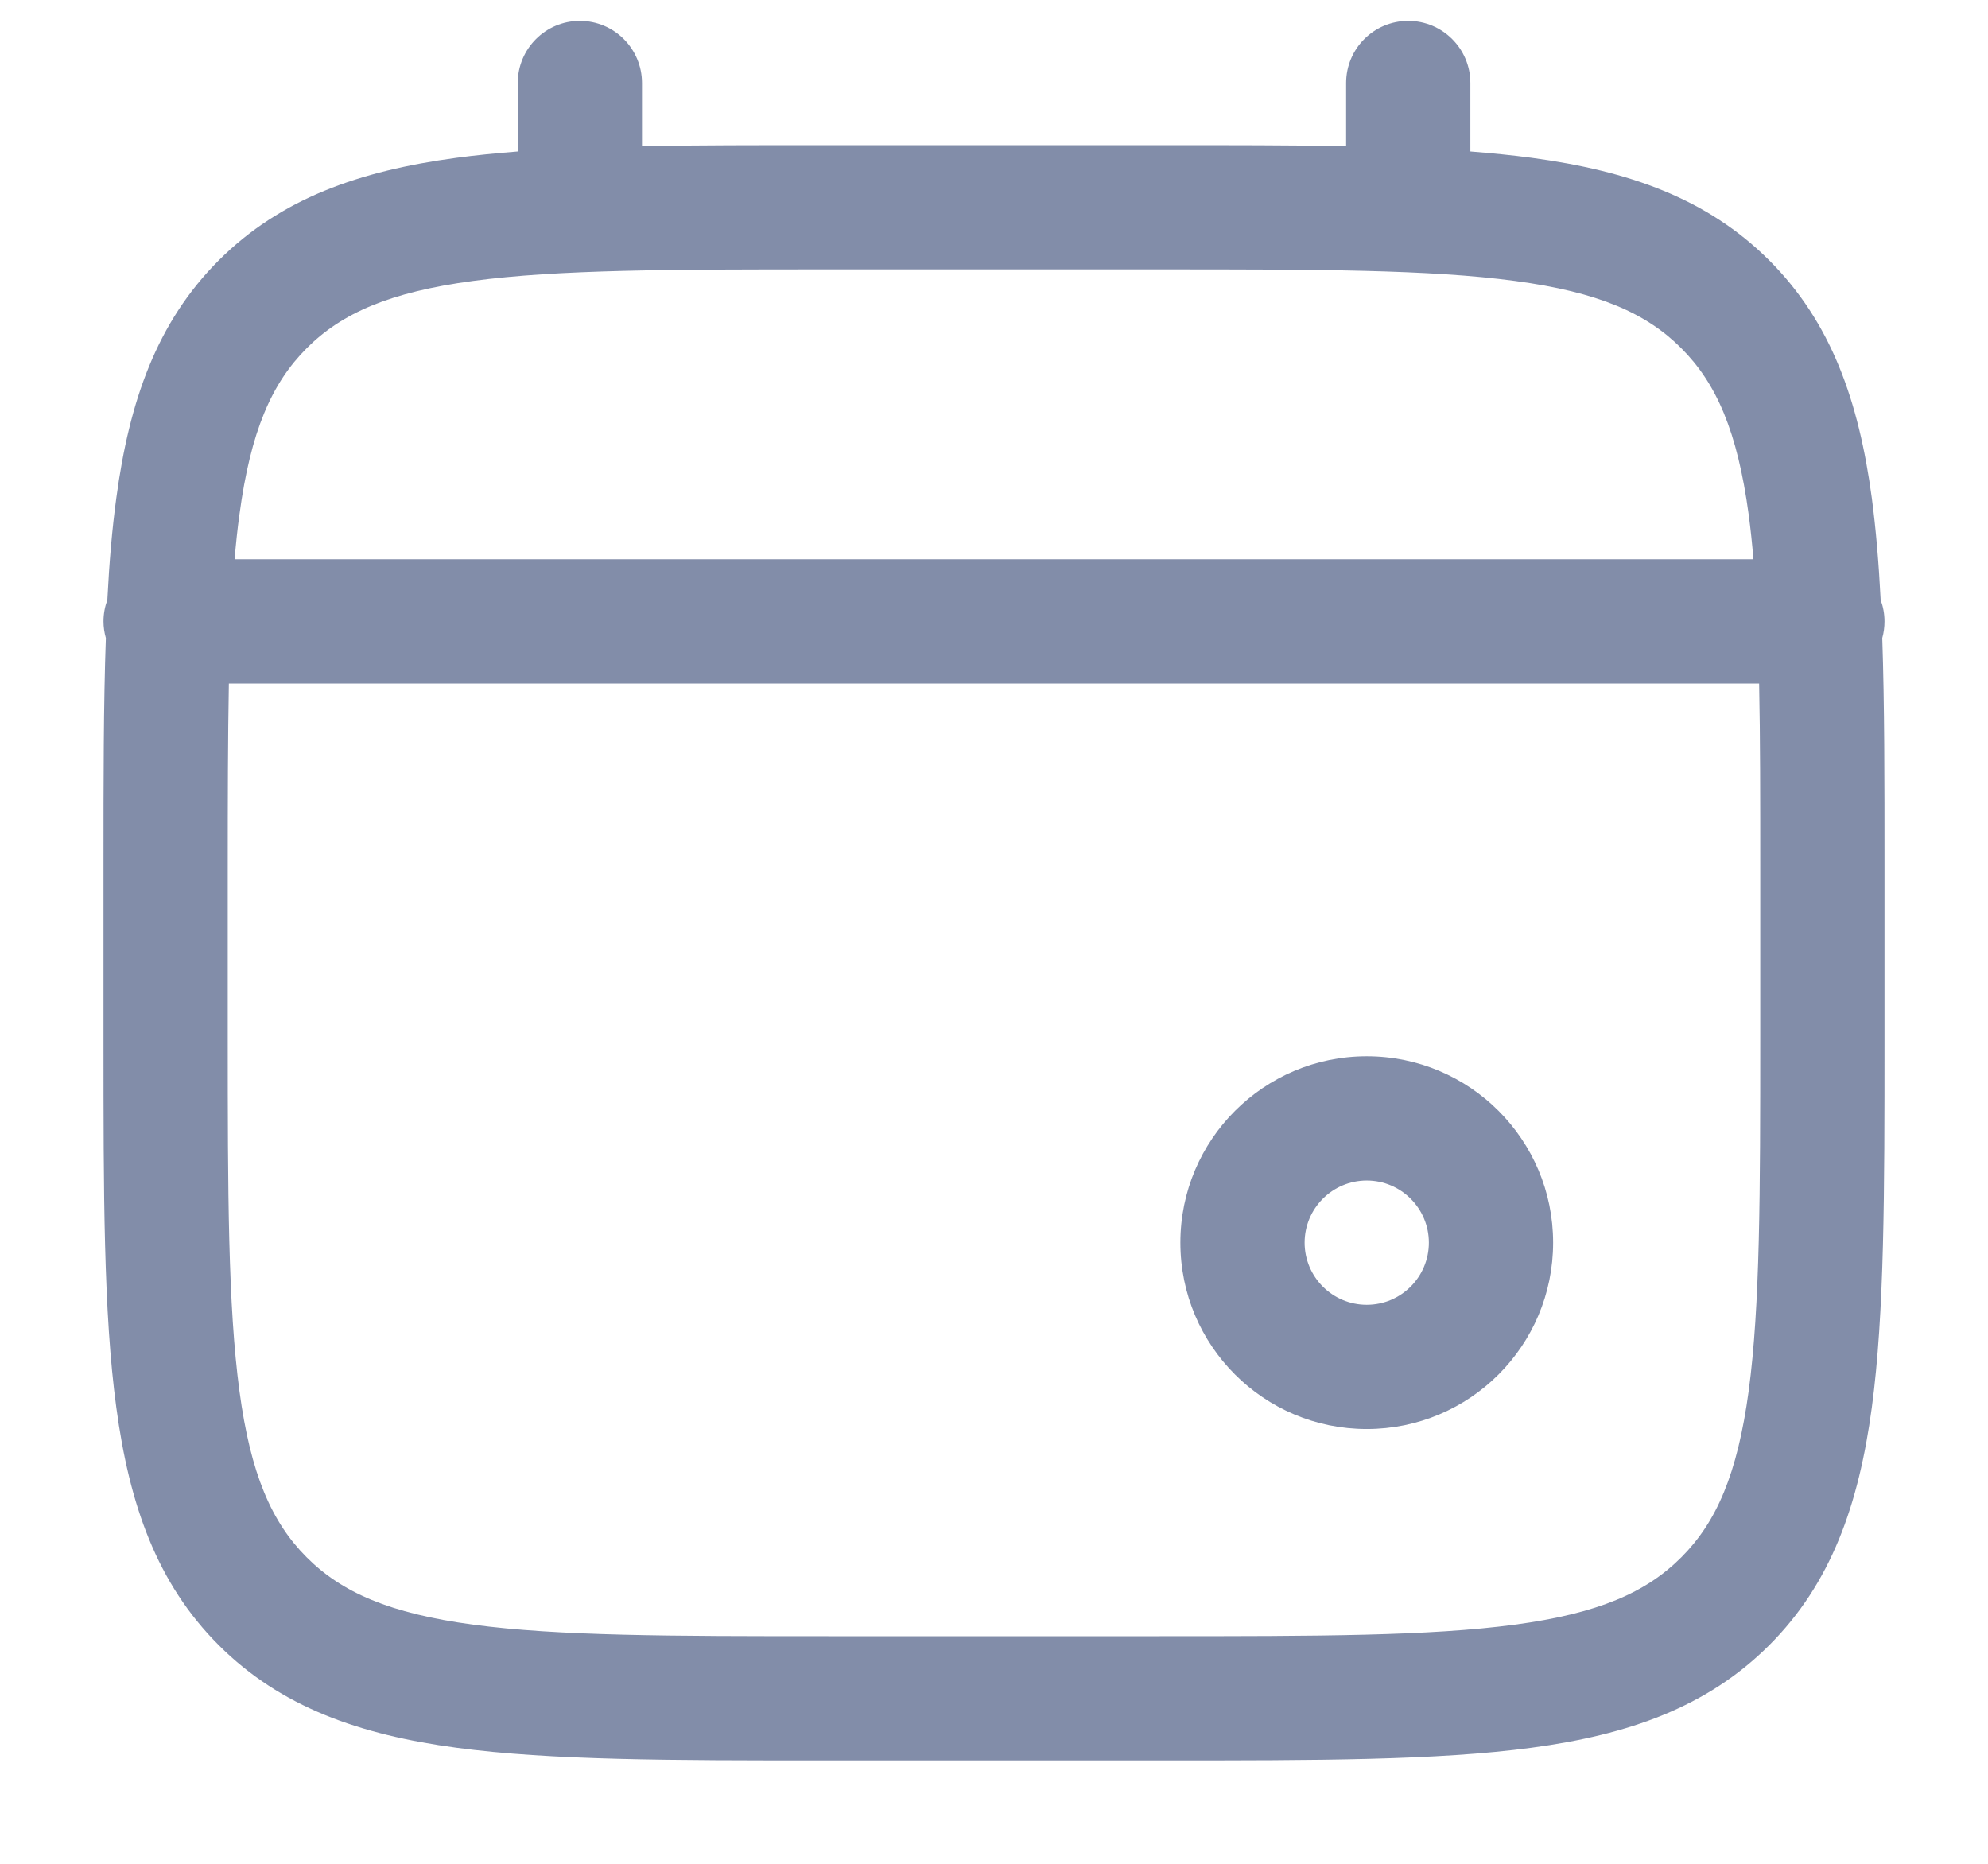
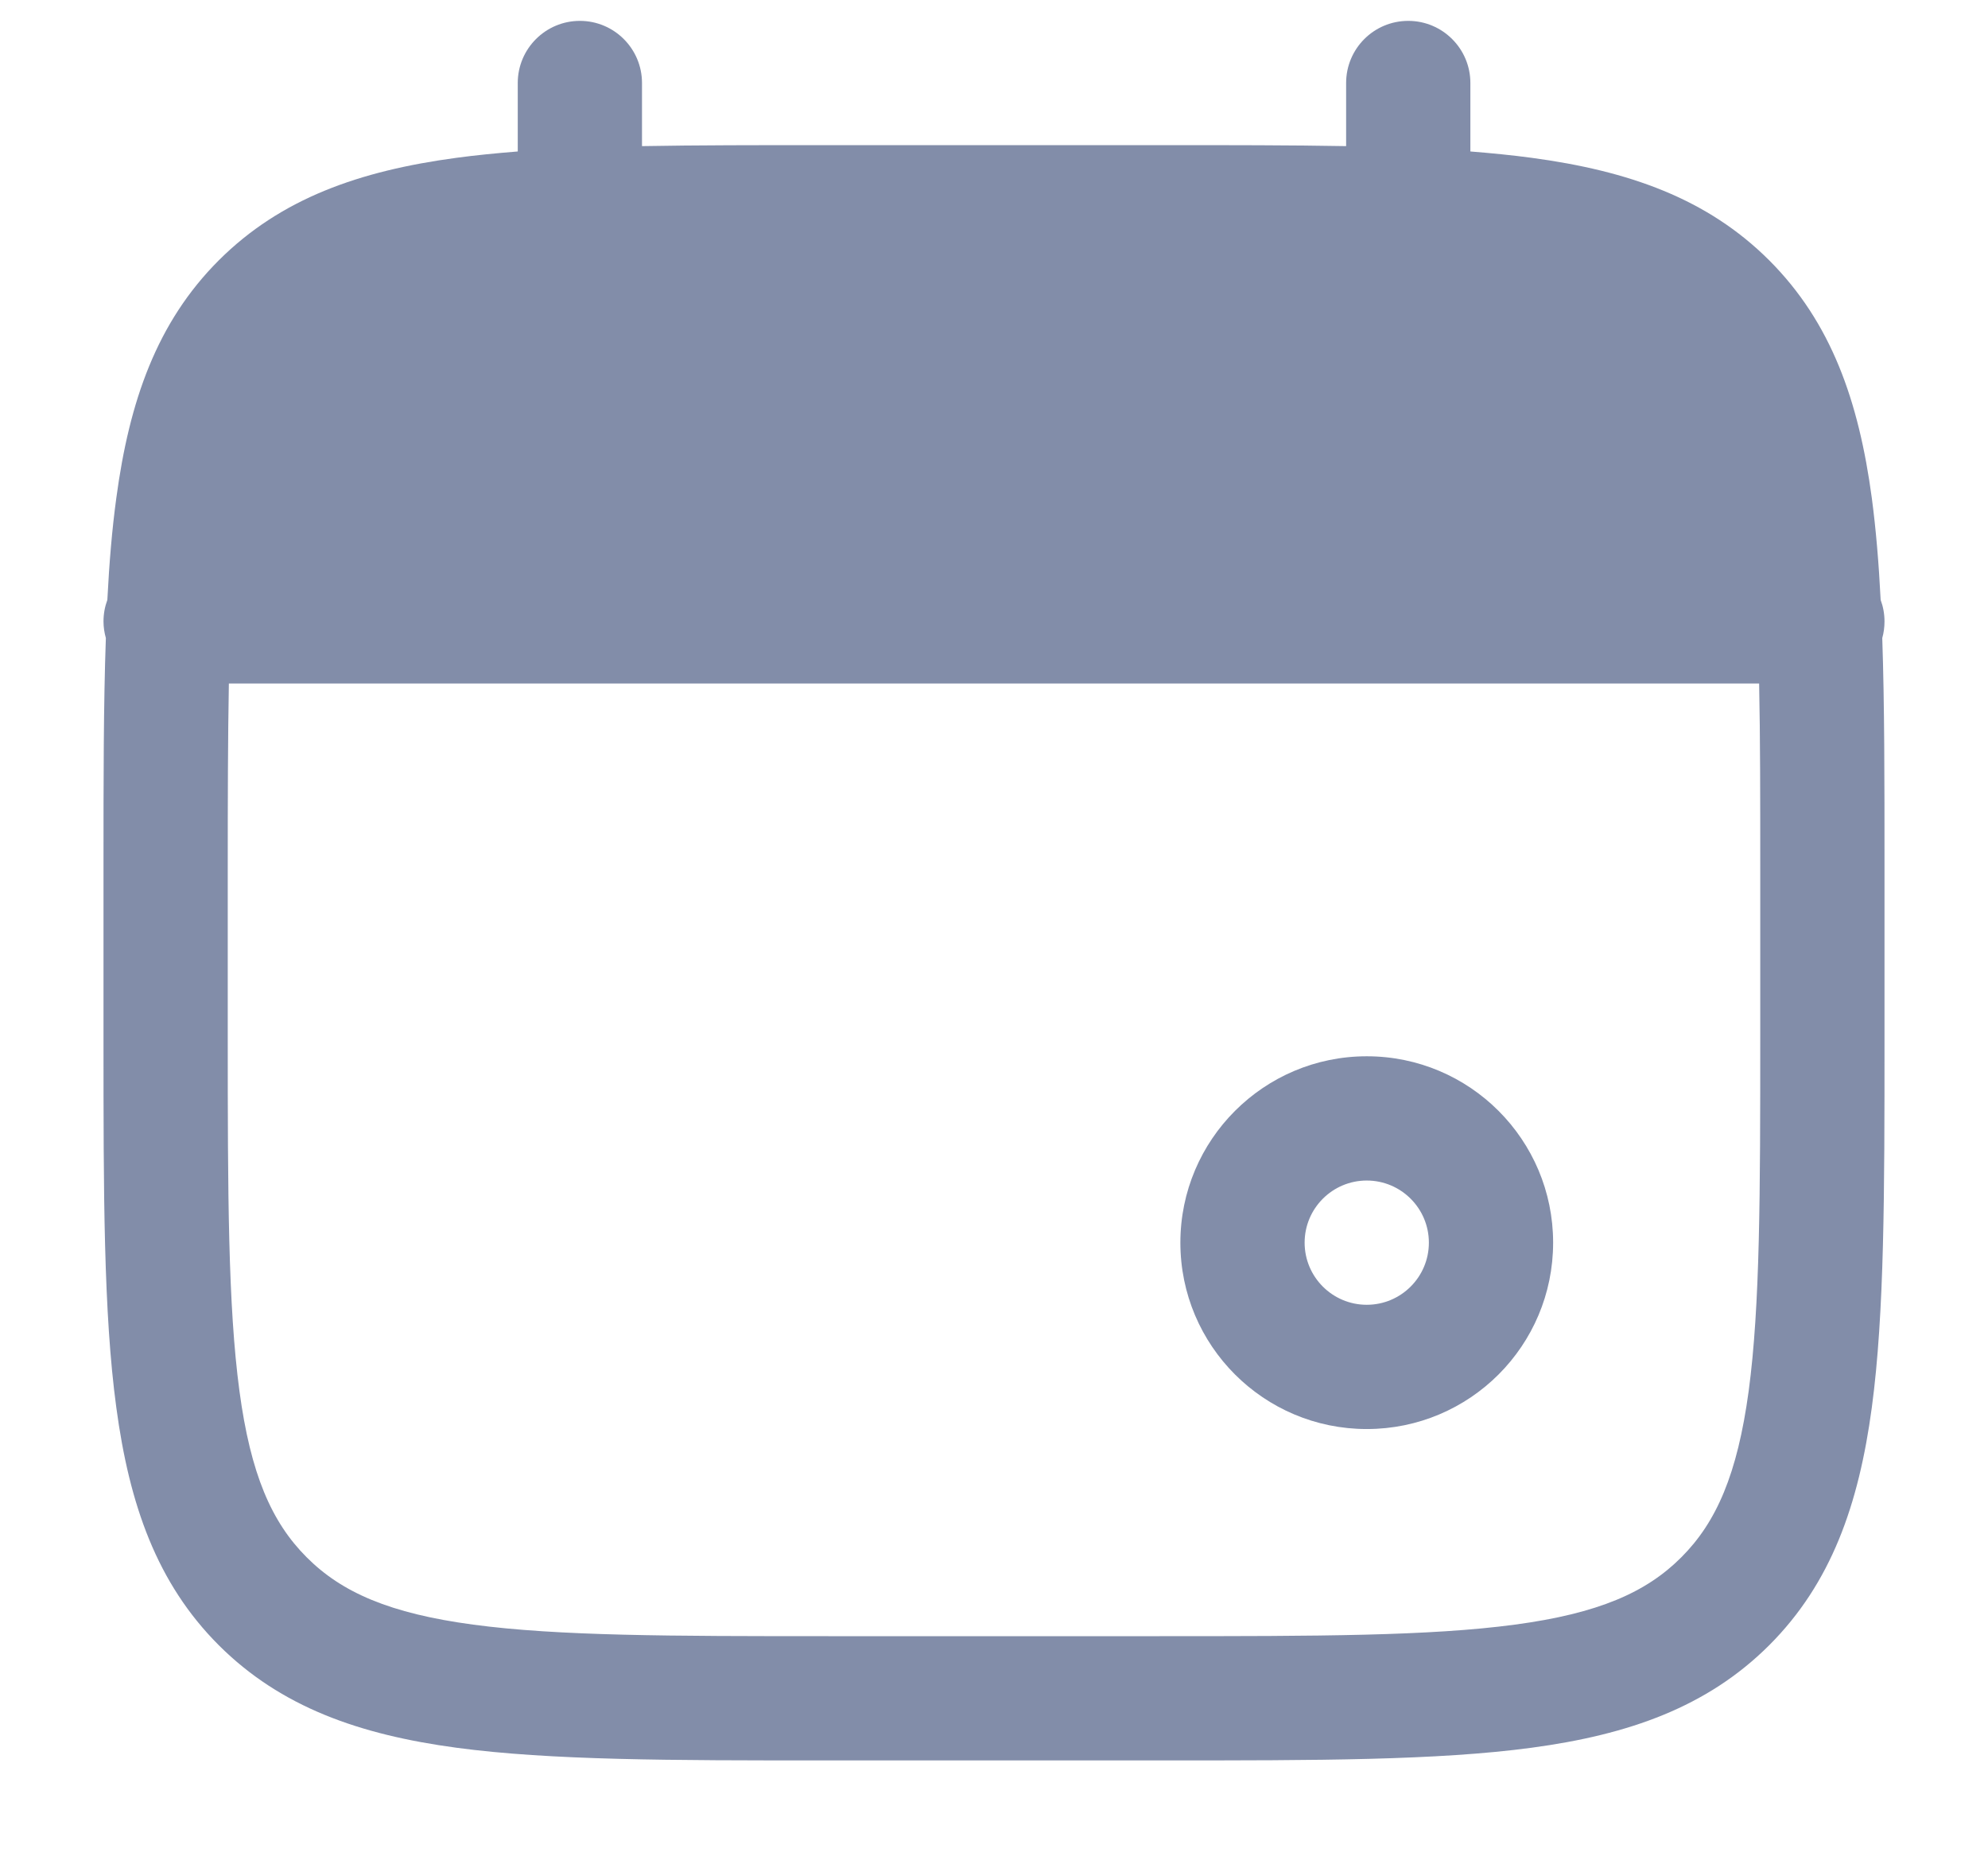
<svg xmlns="http://www.w3.org/2000/svg" width="16" height="15" viewBox="0 0 16 15" fill="none">
-   <path fill-rule="evenodd" clip-rule="evenodd" d="M4.667 0.168C4.943 0.168 5.167 0.392 5.167 0.668V1.176C5.608 1.168 6.094 1.168 6.629 1.168H9.371C9.906 1.168 10.392 1.168 10.834 1.176V0.668C10.834 0.392 11.057 0.168 11.334 0.168C11.61 0.168 11.834 0.392 11.834 0.668V1.219C12.007 1.233 12.171 1.249 12.326 1.27C13.108 1.375 13.74 1.597 14.239 2.095C14.738 2.594 14.96 3.227 15.065 4.009C15.098 4.258 15.121 4.531 15.136 4.828C15.156 4.882 15.167 4.94 15.167 5.001C15.167 5.048 15.161 5.092 15.149 5.135C15.167 5.669 15.167 6.276 15.167 6.964V8.372C15.167 9.597 15.167 10.568 15.065 11.327C14.96 12.109 14.738 12.742 14.239 13.241C13.74 13.739 13.108 13.961 12.326 14.066C11.567 14.168 10.596 14.168 9.371 14.168H6.629C5.404 14.168 4.434 14.168 3.674 14.066C2.893 13.961 2.26 13.739 1.761 13.241C1.262 12.742 1.041 12.109 0.936 11.327C0.833 10.568 0.833 9.597 0.833 8.372V6.964C0.833 6.276 0.833 5.669 0.852 5.135C0.84 5.092 0.833 5.048 0.833 5.001C0.833 4.94 0.844 4.882 0.864 4.828C0.879 4.531 0.902 4.258 0.936 4.009C1.041 3.227 1.262 2.594 1.761 2.095C2.26 1.597 2.893 1.375 3.674 1.27C3.829 1.249 3.994 1.233 4.167 1.219V0.668C4.167 0.392 4.391 0.168 4.667 0.168ZM1.842 5.501C1.834 5.936 1.833 6.432 1.833 7.001V8.335C1.833 9.606 1.835 10.509 1.927 11.194C2.017 11.865 2.186 12.251 2.468 12.533C2.75 12.816 3.137 12.985 3.807 13.075C4.492 13.167 5.396 13.168 6.667 13.168H9.334C10.605 13.168 11.508 13.167 12.193 13.075C12.864 12.985 13.25 12.816 13.532 12.533C13.814 12.251 13.983 11.865 14.074 11.194C14.166 10.509 14.167 9.606 14.167 8.335V7.001C14.167 6.432 14.167 5.936 14.158 5.501H1.842ZM14.112 4.501H1.888C1.899 4.375 1.911 4.255 1.927 4.142C2.017 3.471 2.186 3.085 2.468 2.803C2.75 2.52 3.137 2.351 3.807 2.261C4.493 2.169 5.396 2.168 6.667 2.168H9.334C10.605 2.168 11.508 2.169 12.193 2.261C12.864 2.351 13.25 2.52 13.532 2.803C13.814 3.085 13.983 3.471 14.074 4.142C14.089 4.255 14.102 4.375 14.112 4.501ZM11 9.501C10.724 9.501 10.5 9.725 10.5 10.001C10.5 10.277 10.724 10.501 11 10.501C11.276 10.501 11.5 10.277 11.5 10.001C11.5 9.725 11.276 9.501 11 9.501ZM9.5 10.001C9.5 9.173 10.172 8.501 11 8.501C11.829 8.501 12.5 9.173 12.5 10.001C12.5 10.83 11.829 11.501 11 11.501C10.172 11.501 9.5 10.83 9.5 10.001Z" fill="#828DA9" />
+   <path fillrule="evenodd" cliprule="evenodd" d="M4.667 0.168C4.943 0.168 5.167 0.392 5.167 0.668V1.176C5.608 1.168 6.094 1.168 6.629 1.168H9.371C9.906 1.168 10.392 1.168 10.834 1.176V0.668C10.834 0.392 11.057 0.168 11.334 0.168C11.61 0.168 11.834 0.392 11.834 0.668V1.219C12.007 1.233 12.171 1.249 12.326 1.27C13.108 1.375 13.74 1.597 14.239 2.095C14.738 2.594 14.96 3.227 15.065 4.009C15.098 4.258 15.121 4.531 15.136 4.828C15.156 4.882 15.167 4.94 15.167 5.001C15.167 5.048 15.161 5.092 15.149 5.135C15.167 5.669 15.167 6.276 15.167 6.964V8.372C15.167 9.597 15.167 10.568 15.065 11.327C14.96 12.109 14.738 12.742 14.239 13.241C13.74 13.739 13.108 13.961 12.326 14.066C11.567 14.168 10.596 14.168 9.371 14.168H6.629C5.404 14.168 4.434 14.168 3.674 14.066C2.893 13.961 2.26 13.739 1.761 13.241C1.262 12.742 1.041 12.109 0.936 11.327C0.833 10.568 0.833 9.597 0.833 8.372V6.964C0.833 6.276 0.833 5.669 0.852 5.135C0.84 5.092 0.833 5.048 0.833 5.001C0.833 4.94 0.844 4.882 0.864 4.828C0.879 4.531 0.902 4.258 0.936 4.009C1.041 3.227 1.262 2.594 1.761 2.095C2.26 1.597 2.893 1.375 3.674 1.27C3.829 1.249 3.994 1.233 4.167 1.219V0.668C4.167 0.392 4.391 0.168 4.667 0.168ZM1.842 5.501C1.834 5.936 1.833 6.432 1.833 7.001V8.335C1.833 9.606 1.835 10.509 1.927 11.194C2.017 11.865 2.186 12.251 2.468 12.533C2.75 12.816 3.137 12.985 3.807 13.075C4.492 13.167 5.396 13.168 6.667 13.168H9.334C10.605 13.168 11.508 13.167 12.193 13.075C12.864 12.985 13.25 12.816 13.532 12.533C13.814 12.251 13.983 11.865 14.074 11.194C14.166 10.509 14.167 9.606 14.167 8.335V7.001C14.167 6.432 14.167 5.936 14.158 5.501H1.842ZM14.112 4.501H1.888C1.899 4.375 1.911 4.255 1.927 4.142C2.017 3.471 2.186 3.085 2.468 2.803C2.75 2.52 3.137 2.351 3.807 2.261C4.493 2.169 5.396 2.168 6.667 2.168H9.334C10.605 2.168 11.508 2.169 12.193 2.261C12.864 2.351 13.25 2.52 13.532 2.803C13.814 3.085 13.983 3.471 14.074 4.142C14.089 4.255 14.102 4.375 14.112 4.501ZM11 9.501C10.724 9.501 10.5 9.725 10.5 10.001C10.5 10.277 10.724 10.501 11 10.501C11.276 10.501 11.5 10.277 11.5 10.001C11.5 9.725 11.276 9.501 11 9.501ZM9.5 10.001C9.5 9.173 10.172 8.501 11 8.501C11.829 8.501 12.5 9.173 12.5 10.001C12.5 10.83 11.829 11.501 11 11.501C10.172 11.501 9.5 10.83 9.5 10.001Z" fill="#828DA9" />
</svg>
